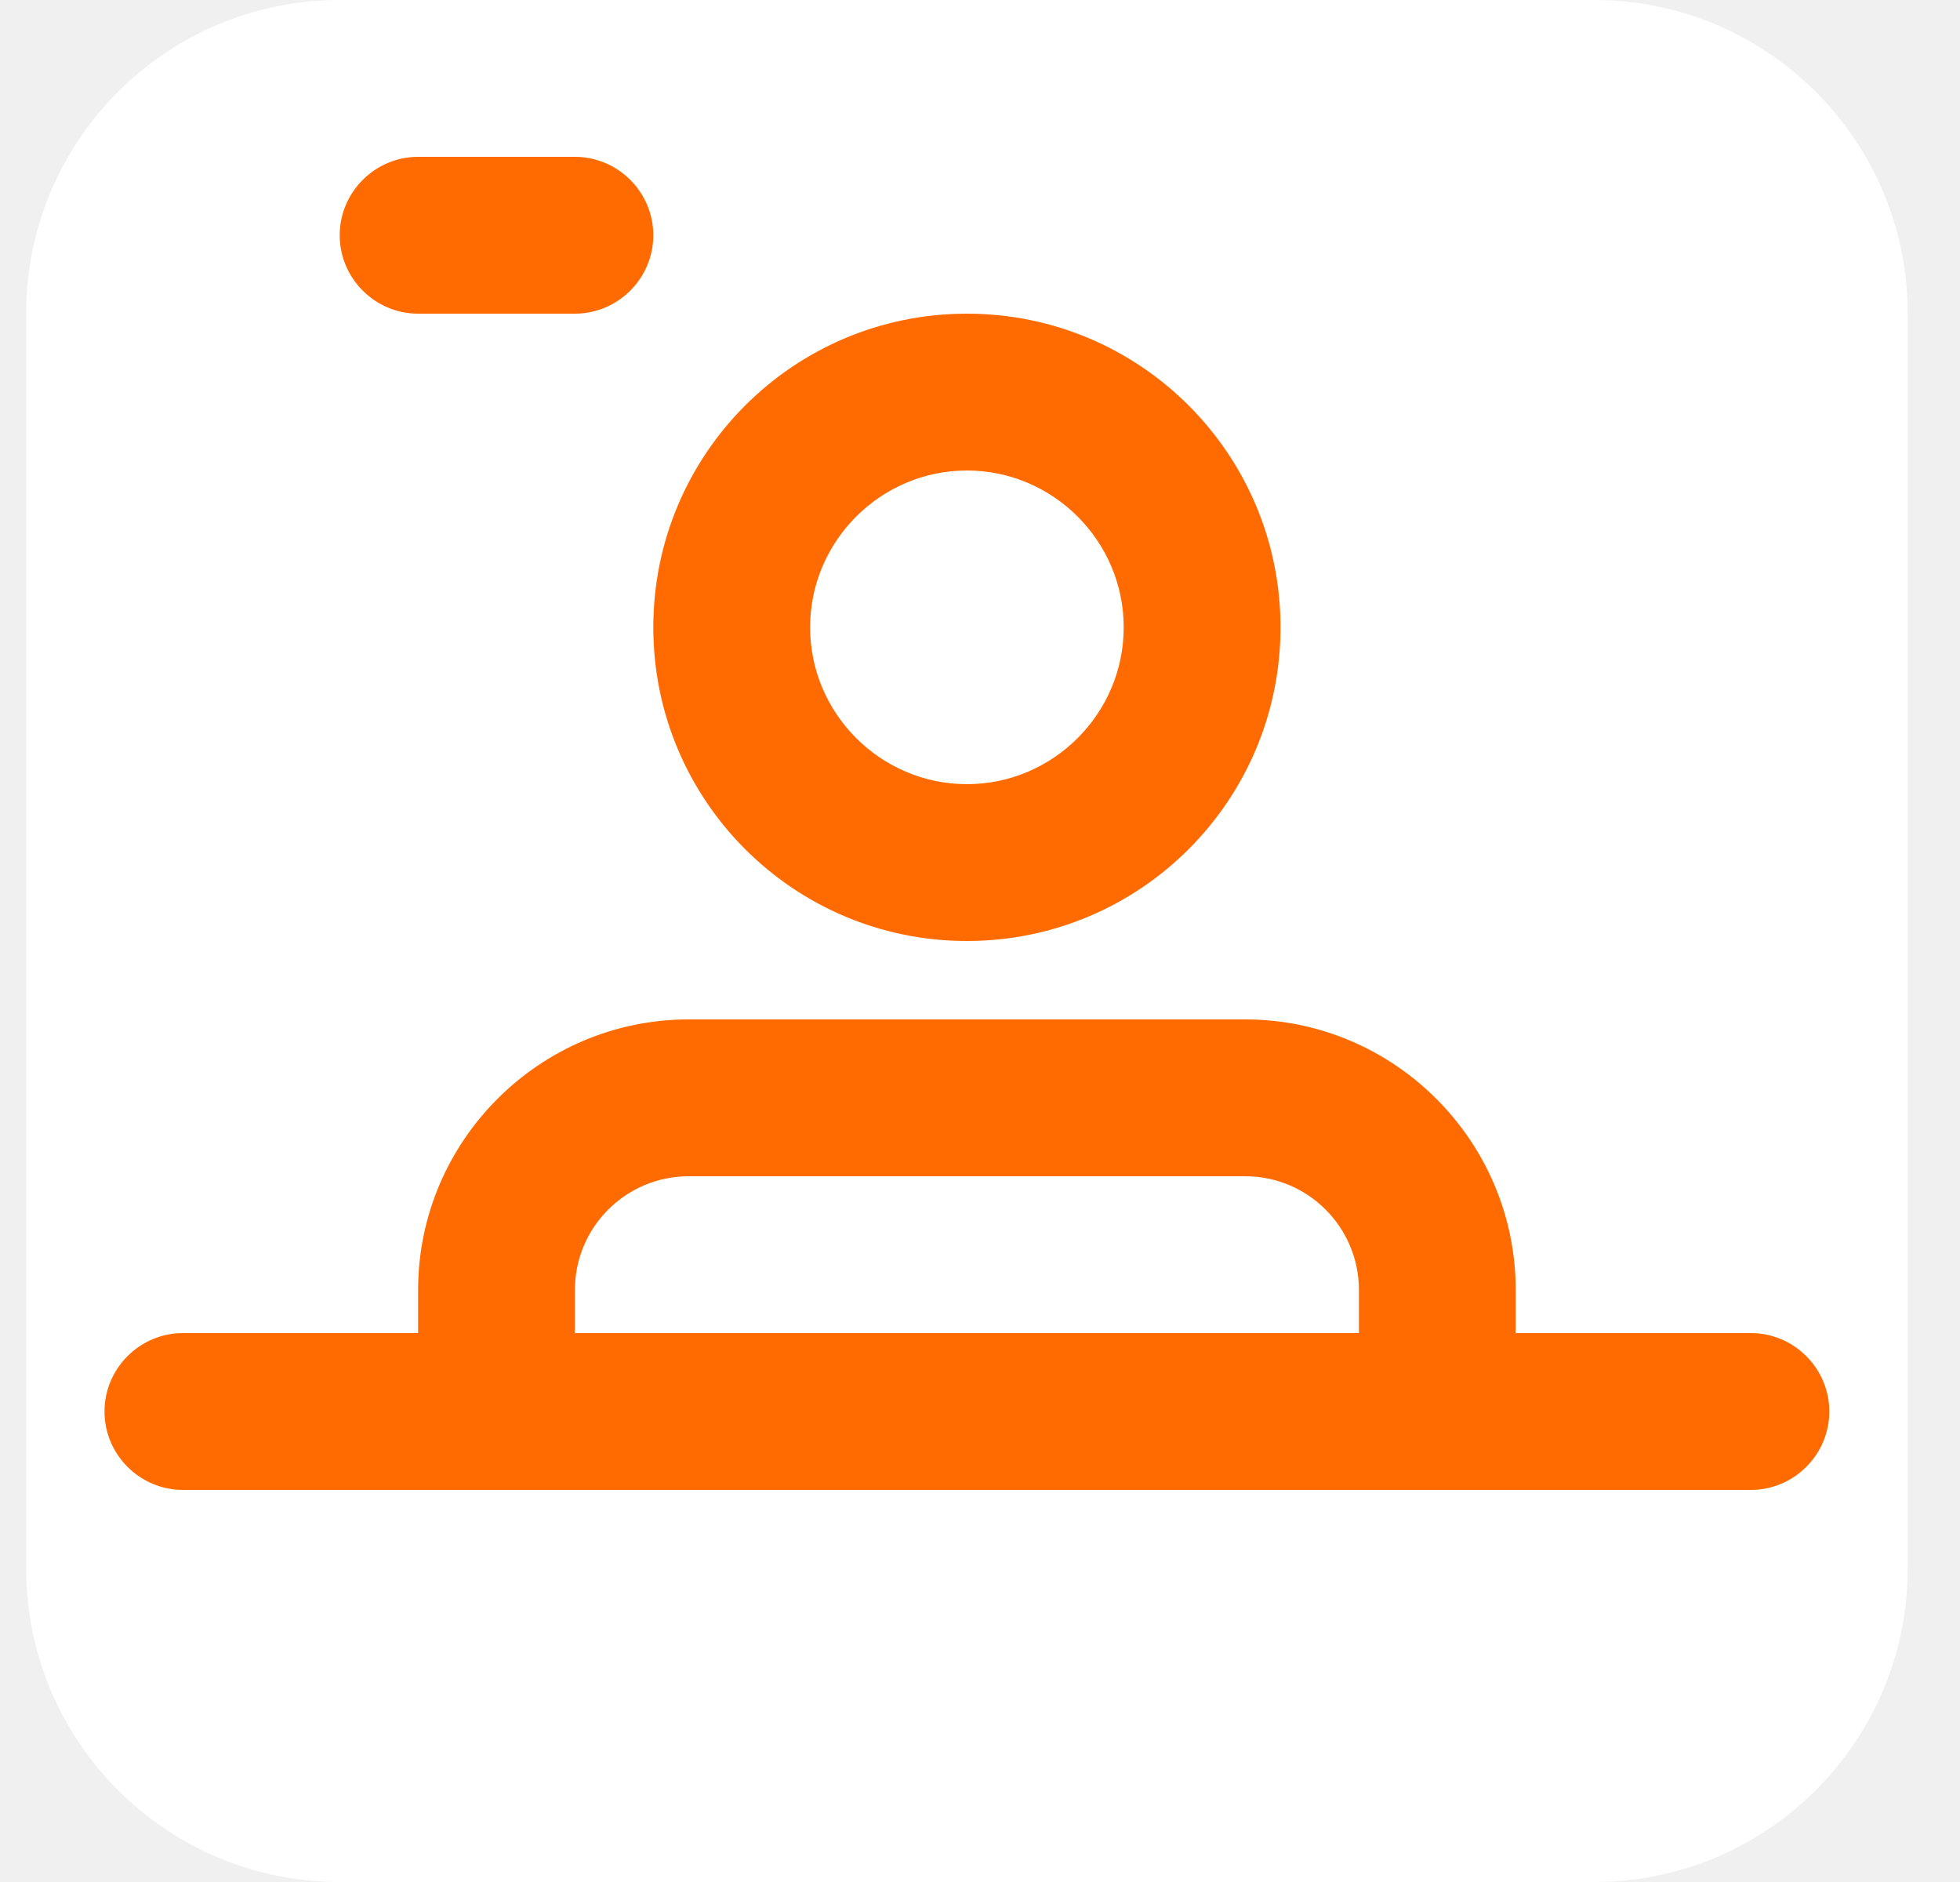
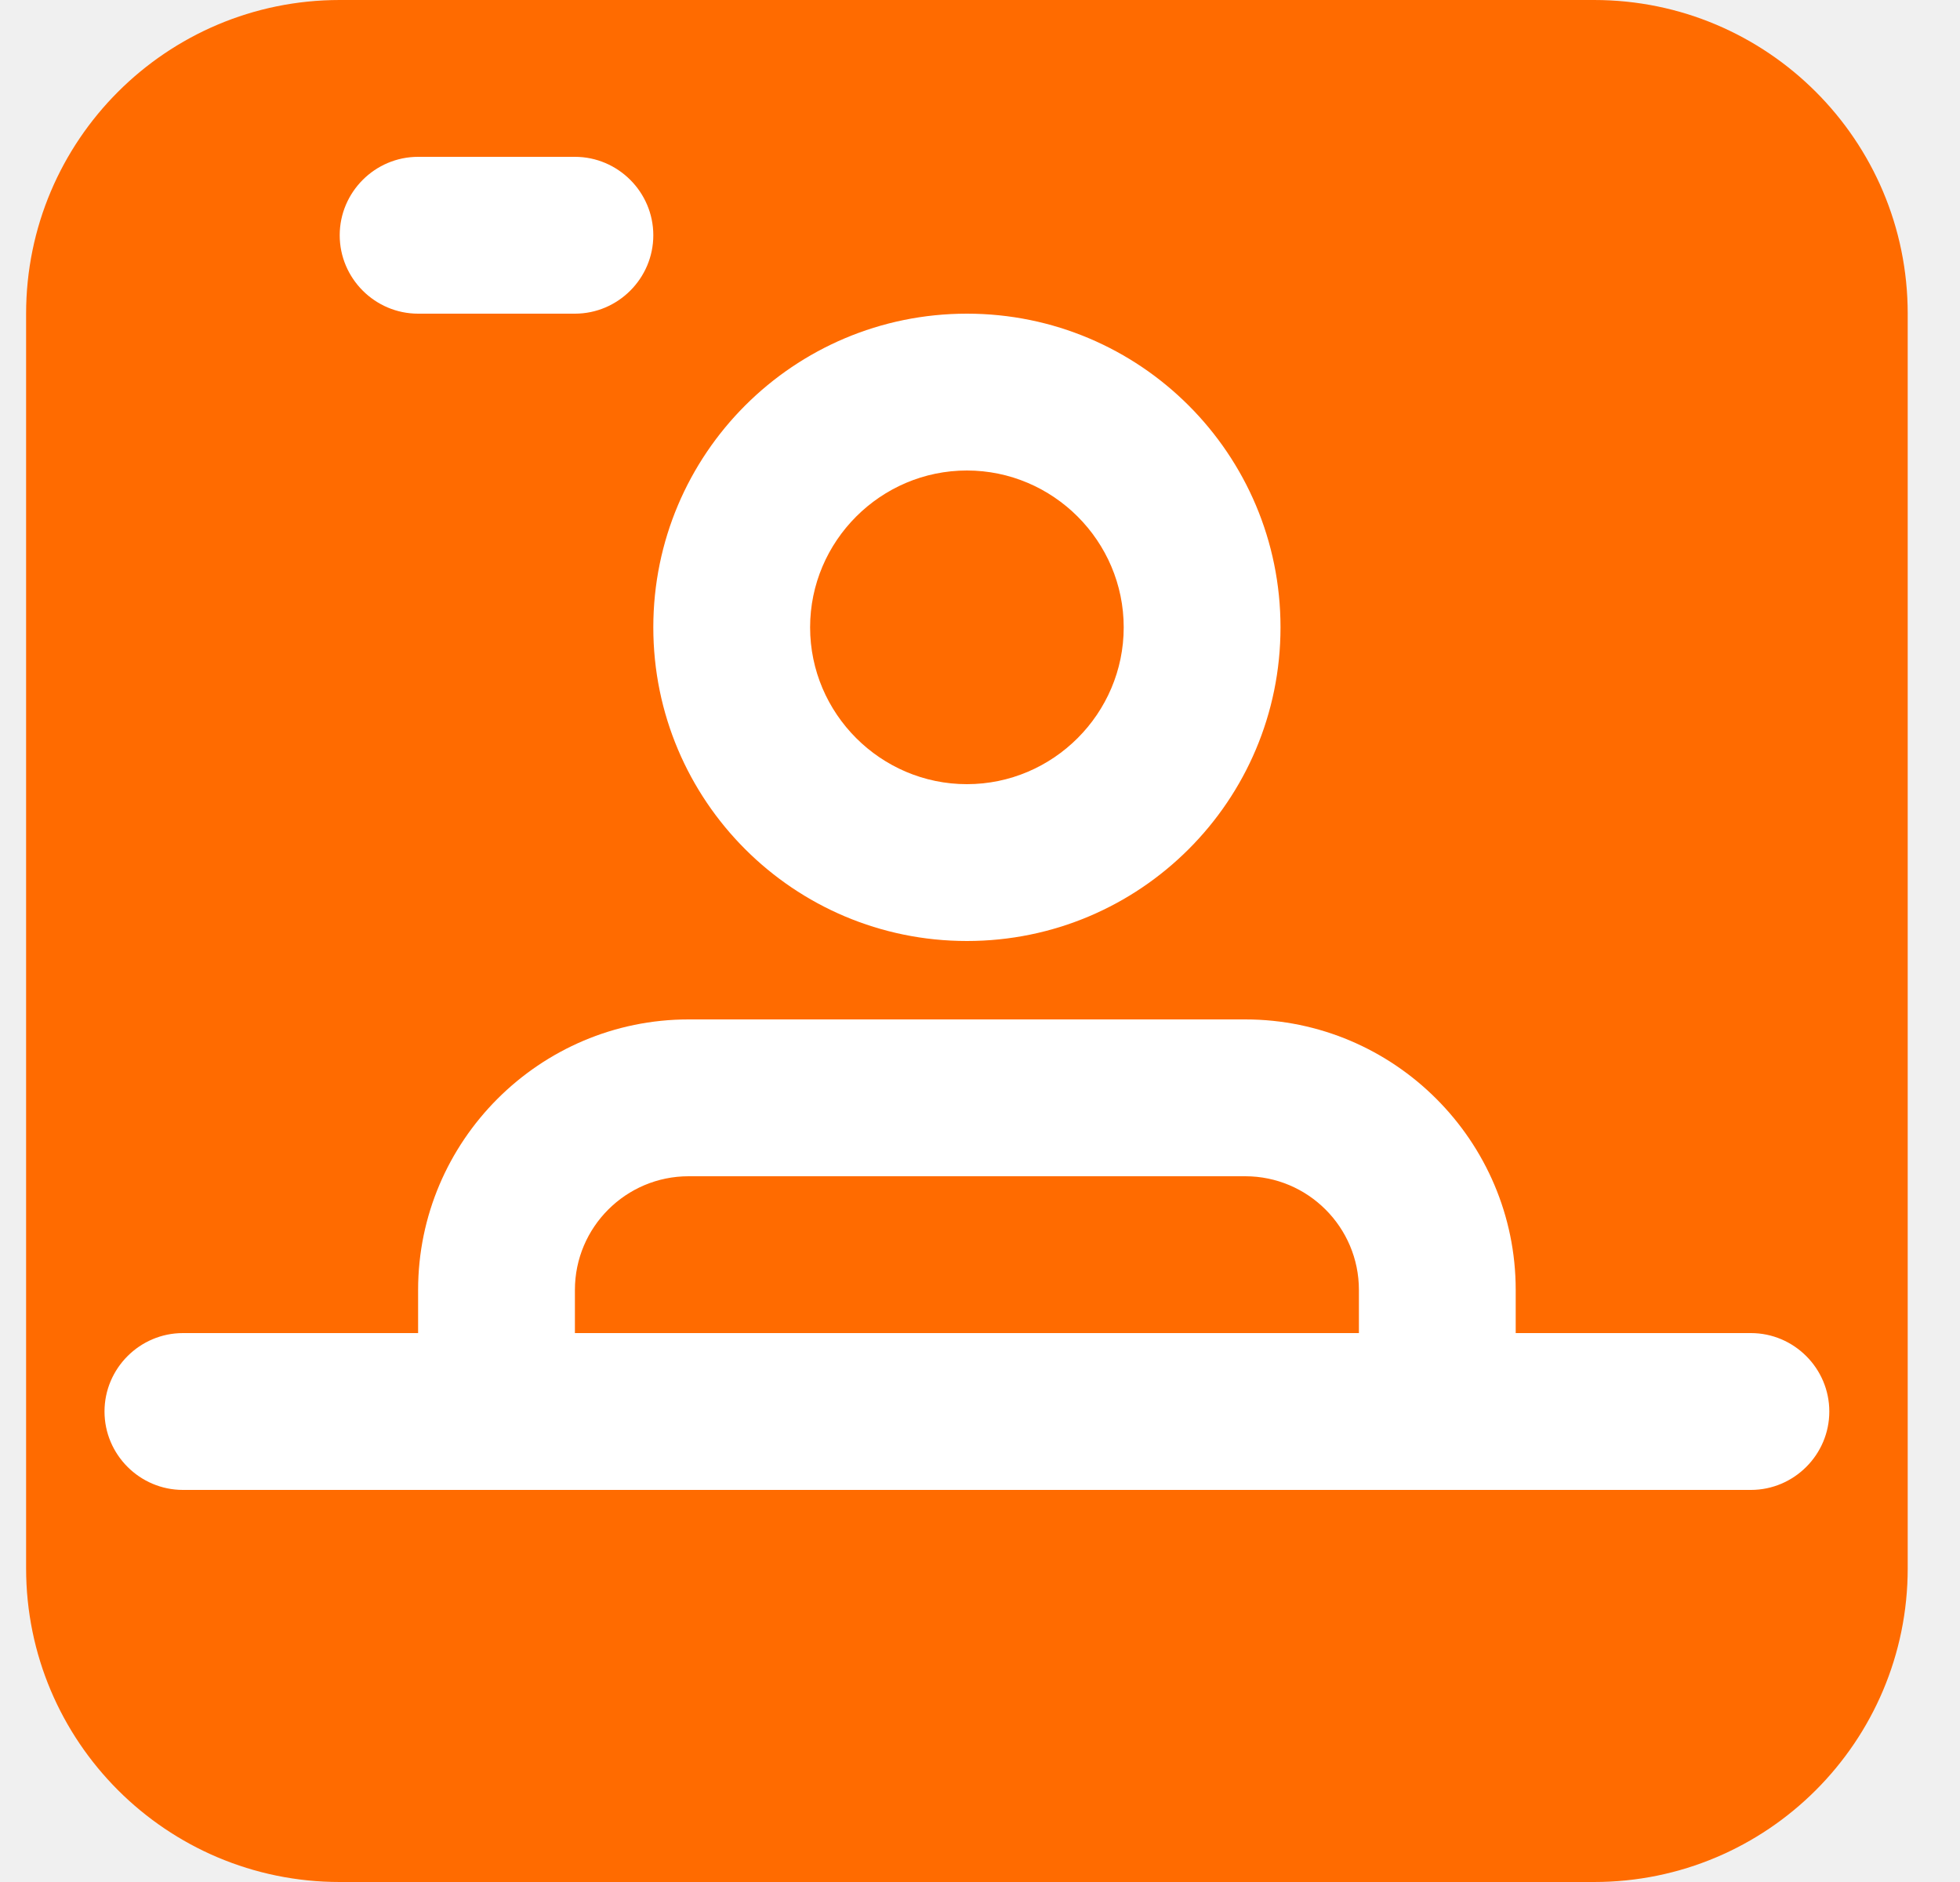
<svg xmlns="http://www.w3.org/2000/svg" width="25" height="24" viewBox="0 0 25 24" fill="none">
  <g clip-path="url(#clip0_326_2606)">
-     <path d="M20.333 0H4.333C2.124 0 0.333 1.791 0.333 4V20C0.333 22.209 2.124 24 4.333 24H20.333C22.542 24 24.333 22.209 24.333 20V4C24.333 1.791 22.542 0 20.333 0Z" fill="white" />
-     <path d="M22.333 17H19.333V16.45C19.333 14.55 17.783 13 15.883 13H8.783C6.883 13 5.333 14.55 5.333 16.45V17H2.333C1.783 17 1.333 17.45 1.333 18C1.333 18.55 1.783 19 2.333 19H22.333C22.883 19 23.333 18.55 23.333 18C23.333 17.45 22.883 17 22.333 17ZM7.333 17V16.45C7.333 15.65 7.983 15 8.783 15H15.883C16.683 15 17.333 15.65 17.333 16.45V17H7.333Z" fill="#FF6B00" />
-     <path d="M7.333 4H5.333C4.783 4 4.333 3.55 4.333 3C4.333 2.45 4.783 2 5.333 2H7.333C7.883 2 8.333 2.45 8.333 3C8.333 3.55 7.883 4 7.333 4Z" fill="#FF6B00" />
-     <path d="M12.333 12C10.123 12 8.333 10.21 8.333 8C8.333 5.79 10.123 4 12.333 4C14.543 4 16.333 5.79 16.333 8C16.333 10.21 14.543 12 12.333 12ZM12.333 6C11.233 6 10.333 6.9 10.333 8C10.333 9.1 11.233 10 12.333 10C13.433 10 14.333 9.1 14.333 8C14.333 6.9 13.433 6 12.333 6Z" fill="#FF6B00" />
+     <path d="M20.333 0H4.333C2.124 0 0.333 1.791 0.333 4V20C0.333 22.209 2.124 24 4.333 24H20.333C22.542 24 24.333 22.209 24.333 20V4C24.333 1.791 22.542 0 20.333 0Z" fill="#FF6B00" />
+     <path d="M22.333 17H19.333V16.45C19.333 14.55 17.783 13 15.883 13H8.783C6.883 13 5.333 14.55 5.333 16.45V17H2.333C1.783 17 1.333 17.45 1.333 18C1.333 18.55 1.783 19 2.333 19H22.333C22.883 19 23.333 18.55 23.333 18C23.333 17.45 22.883 17 22.333 17ZM7.333 17V16.45C7.333 15.65 7.983 15 8.783 15H15.883C16.683 15 17.333 15.65 17.333 16.45V17H7.333Z" fill="#fff" />
+     <path d="M7.333 4H5.333C4.783 4 4.333 3.55 4.333 3C4.333 2.45 4.783 2 5.333 2H7.333C7.883 2 8.333 2.45 8.333 3C8.333 3.55 7.883 4 7.333 4Z" fill="#fff" />
+     <path d="M12.333 12C10.123 12 8.333 10.21 8.333 8C8.333 5.79 10.123 4 12.333 4C14.543 4 16.333 5.79 16.333 8C16.333 10.21 14.543 12 12.333 12ZM12.333 6C11.233 6 10.333 6.9 10.333 8C10.333 9.1 11.233 10 12.333 10C13.433 10 14.333 9.1 14.333 8C14.333 6.9 13.433 6 12.333 6Z" fill="#fff" />
  </g>
  <defs>
    <clipPath id="clip0_326_2606">
      <rect width="24" height="24" fill="white" transform="translate(0.333252)" />
    </clipPath>
  </defs>
</svg>
